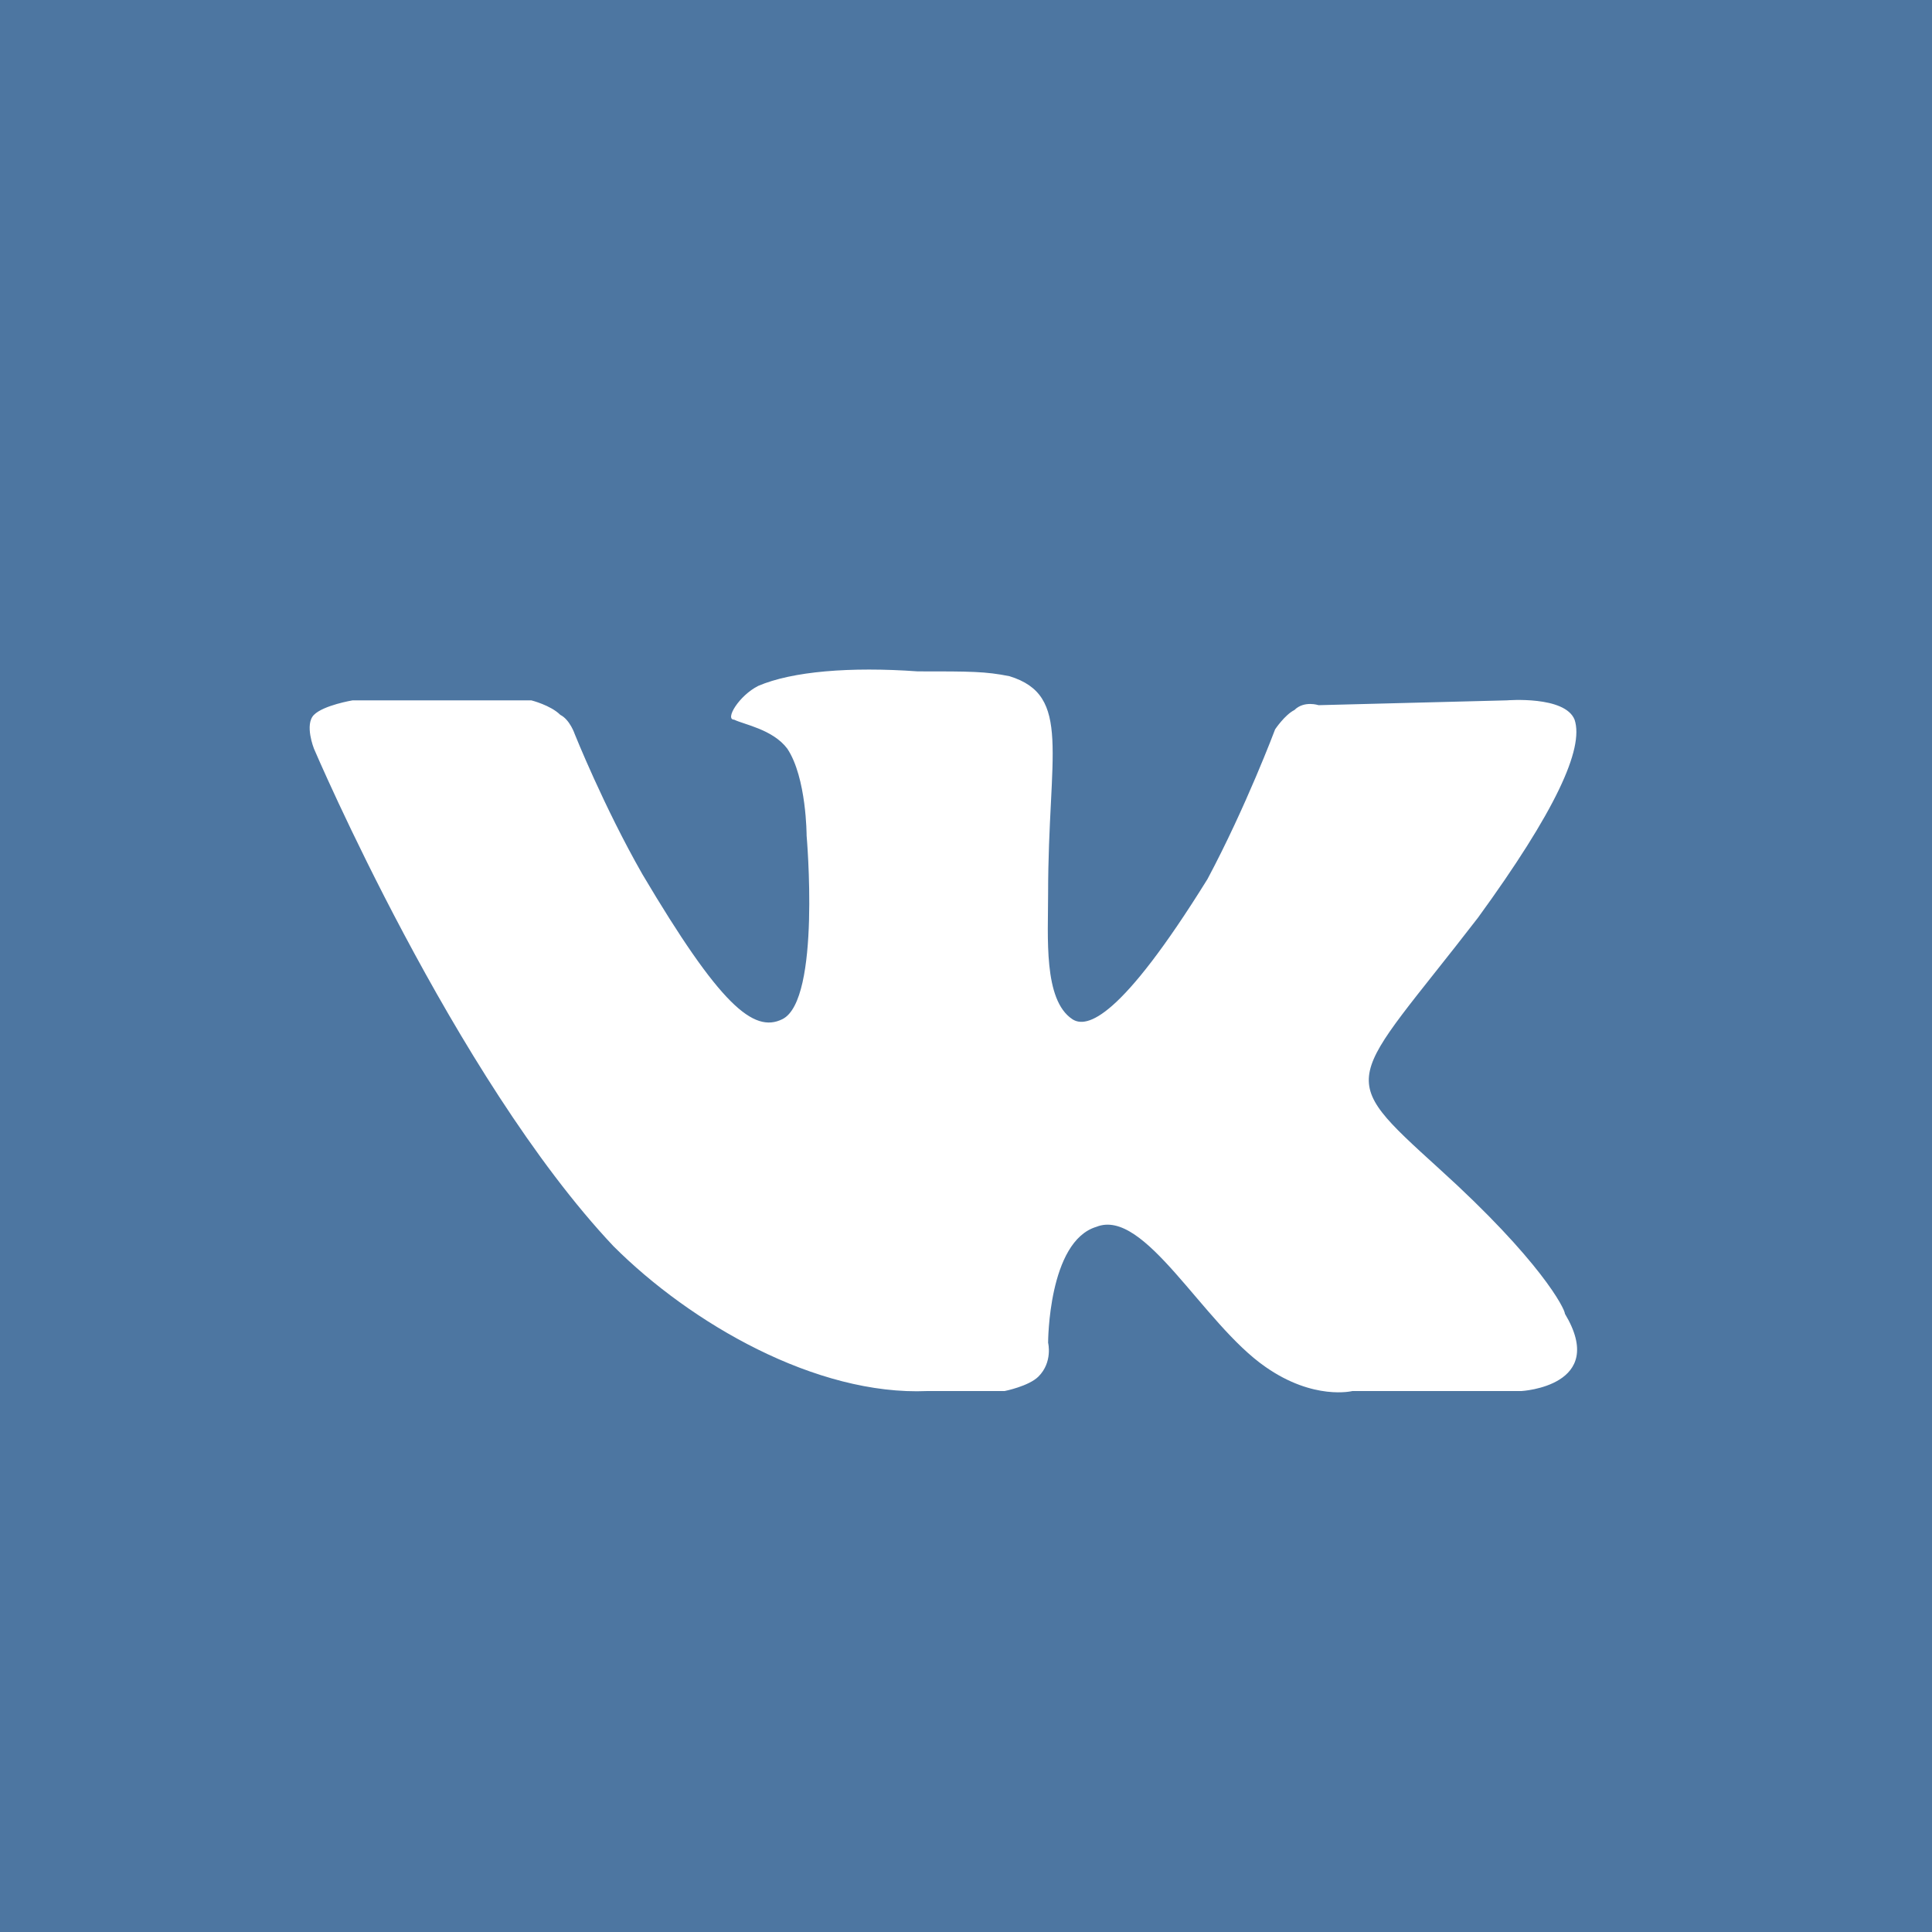
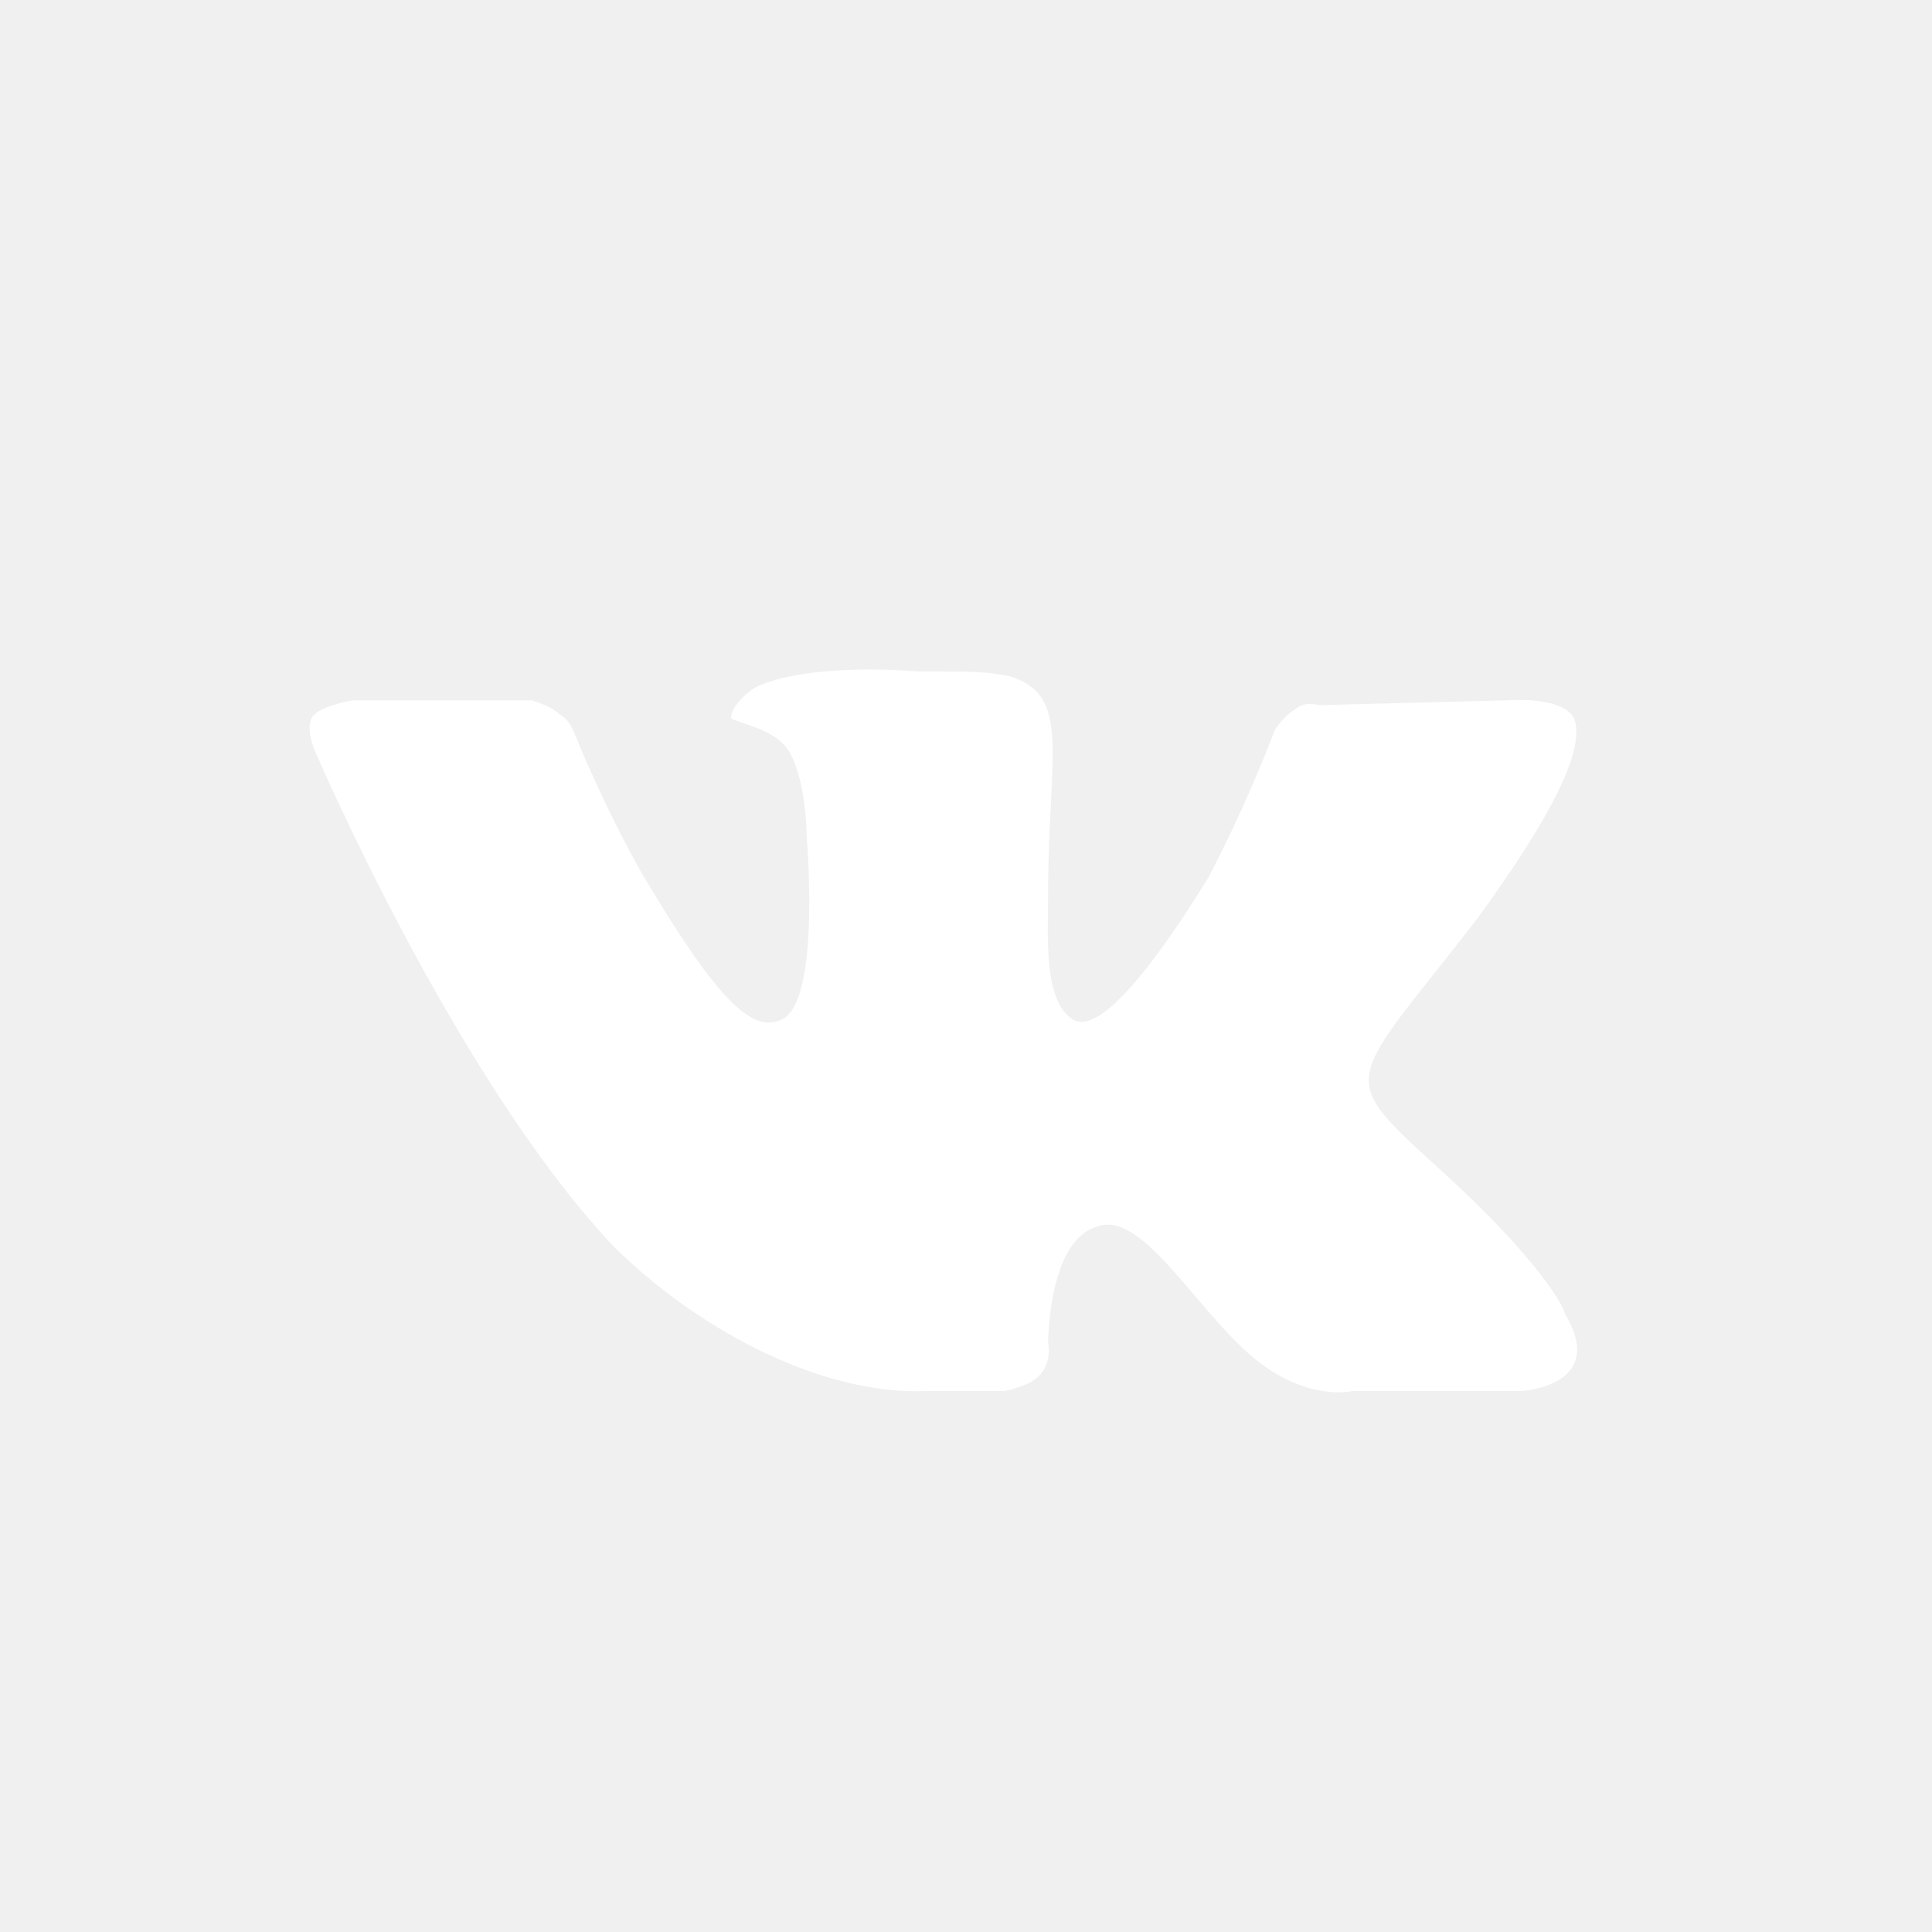
<svg xmlns="http://www.w3.org/2000/svg" width="40" height="40" viewBox="0 0 400 400">
-   <rect width="400" height="400" fill="#4D76A1" />
-   <path d="M192 288l16 0c0 0 5-1 7-3 3-3 2-7 2-7 0 0 0-21 10-24 10-4 22 20 35 29 10 7 18 5 18 5l35 0c0 0 18-1 9-16 0-1-5-11-26-30-22-20-19-17 8-52 16-22 22-35 20-41-2-5-14-4-14-4l-39 1c0 0-3-1-5 1-2 1-4 4-4 4 0 0-6 16-14 31-18 29-25 31-28 29-6-4-5-17-5-26 0-29 5-41-8-45-5-1-8-1-19-1-14-1-26 0-33 3-4 2-7 7-5 7 2 1 8 2 11 6 4 6 4 18 4 18 0 0 3 34-5 38-6 3-13-3-29-30-8-14-14-29-14-29 0 0-1-3-3-4-2-2-6-3-6-3l-37 0c0 0-6 1-8 3-2 2 0 7 0 7 0 0 29 68 62 103 16 16 42 31 65 30z" fill="white" />
+   <path d="M192 288l16 0c0 0 5-1 7-3 3-3 2-7 2-7 0 0 0-21 10-24 10-4 22 20 35 29 10 7 18 5 18 5l35 0c0 0 18-1 9-16 0-1-5-11-26-30-22-20-19-17 8-52 16-22 22-35 20-41-2-5-14-4-14-4l-39 1c0 0-3-1-5 1-2 1-4 4-4 4 0 0-6 16-14 31-18 29-25 31-28 29-6-4-5-17-5-26 0-29 5-41-8-45-5-1-8-1-19-1-14-1-26 0-33 3-4 2-7 7-5 7 2 1 8 2 11 6 4 6 4 18 4 18 0 0 3 34-5 38-6 3-13-3-29-30-8-14-14-29-14-29 0 0-1-3-3-4-2-2-6-3-6-3l-37 0c0 0-6 1-8 3-2 2 0 7 0 7 0 0 29 68 62 103 16 16 42 31 65 30z" fill="#fff" />
</svg>
